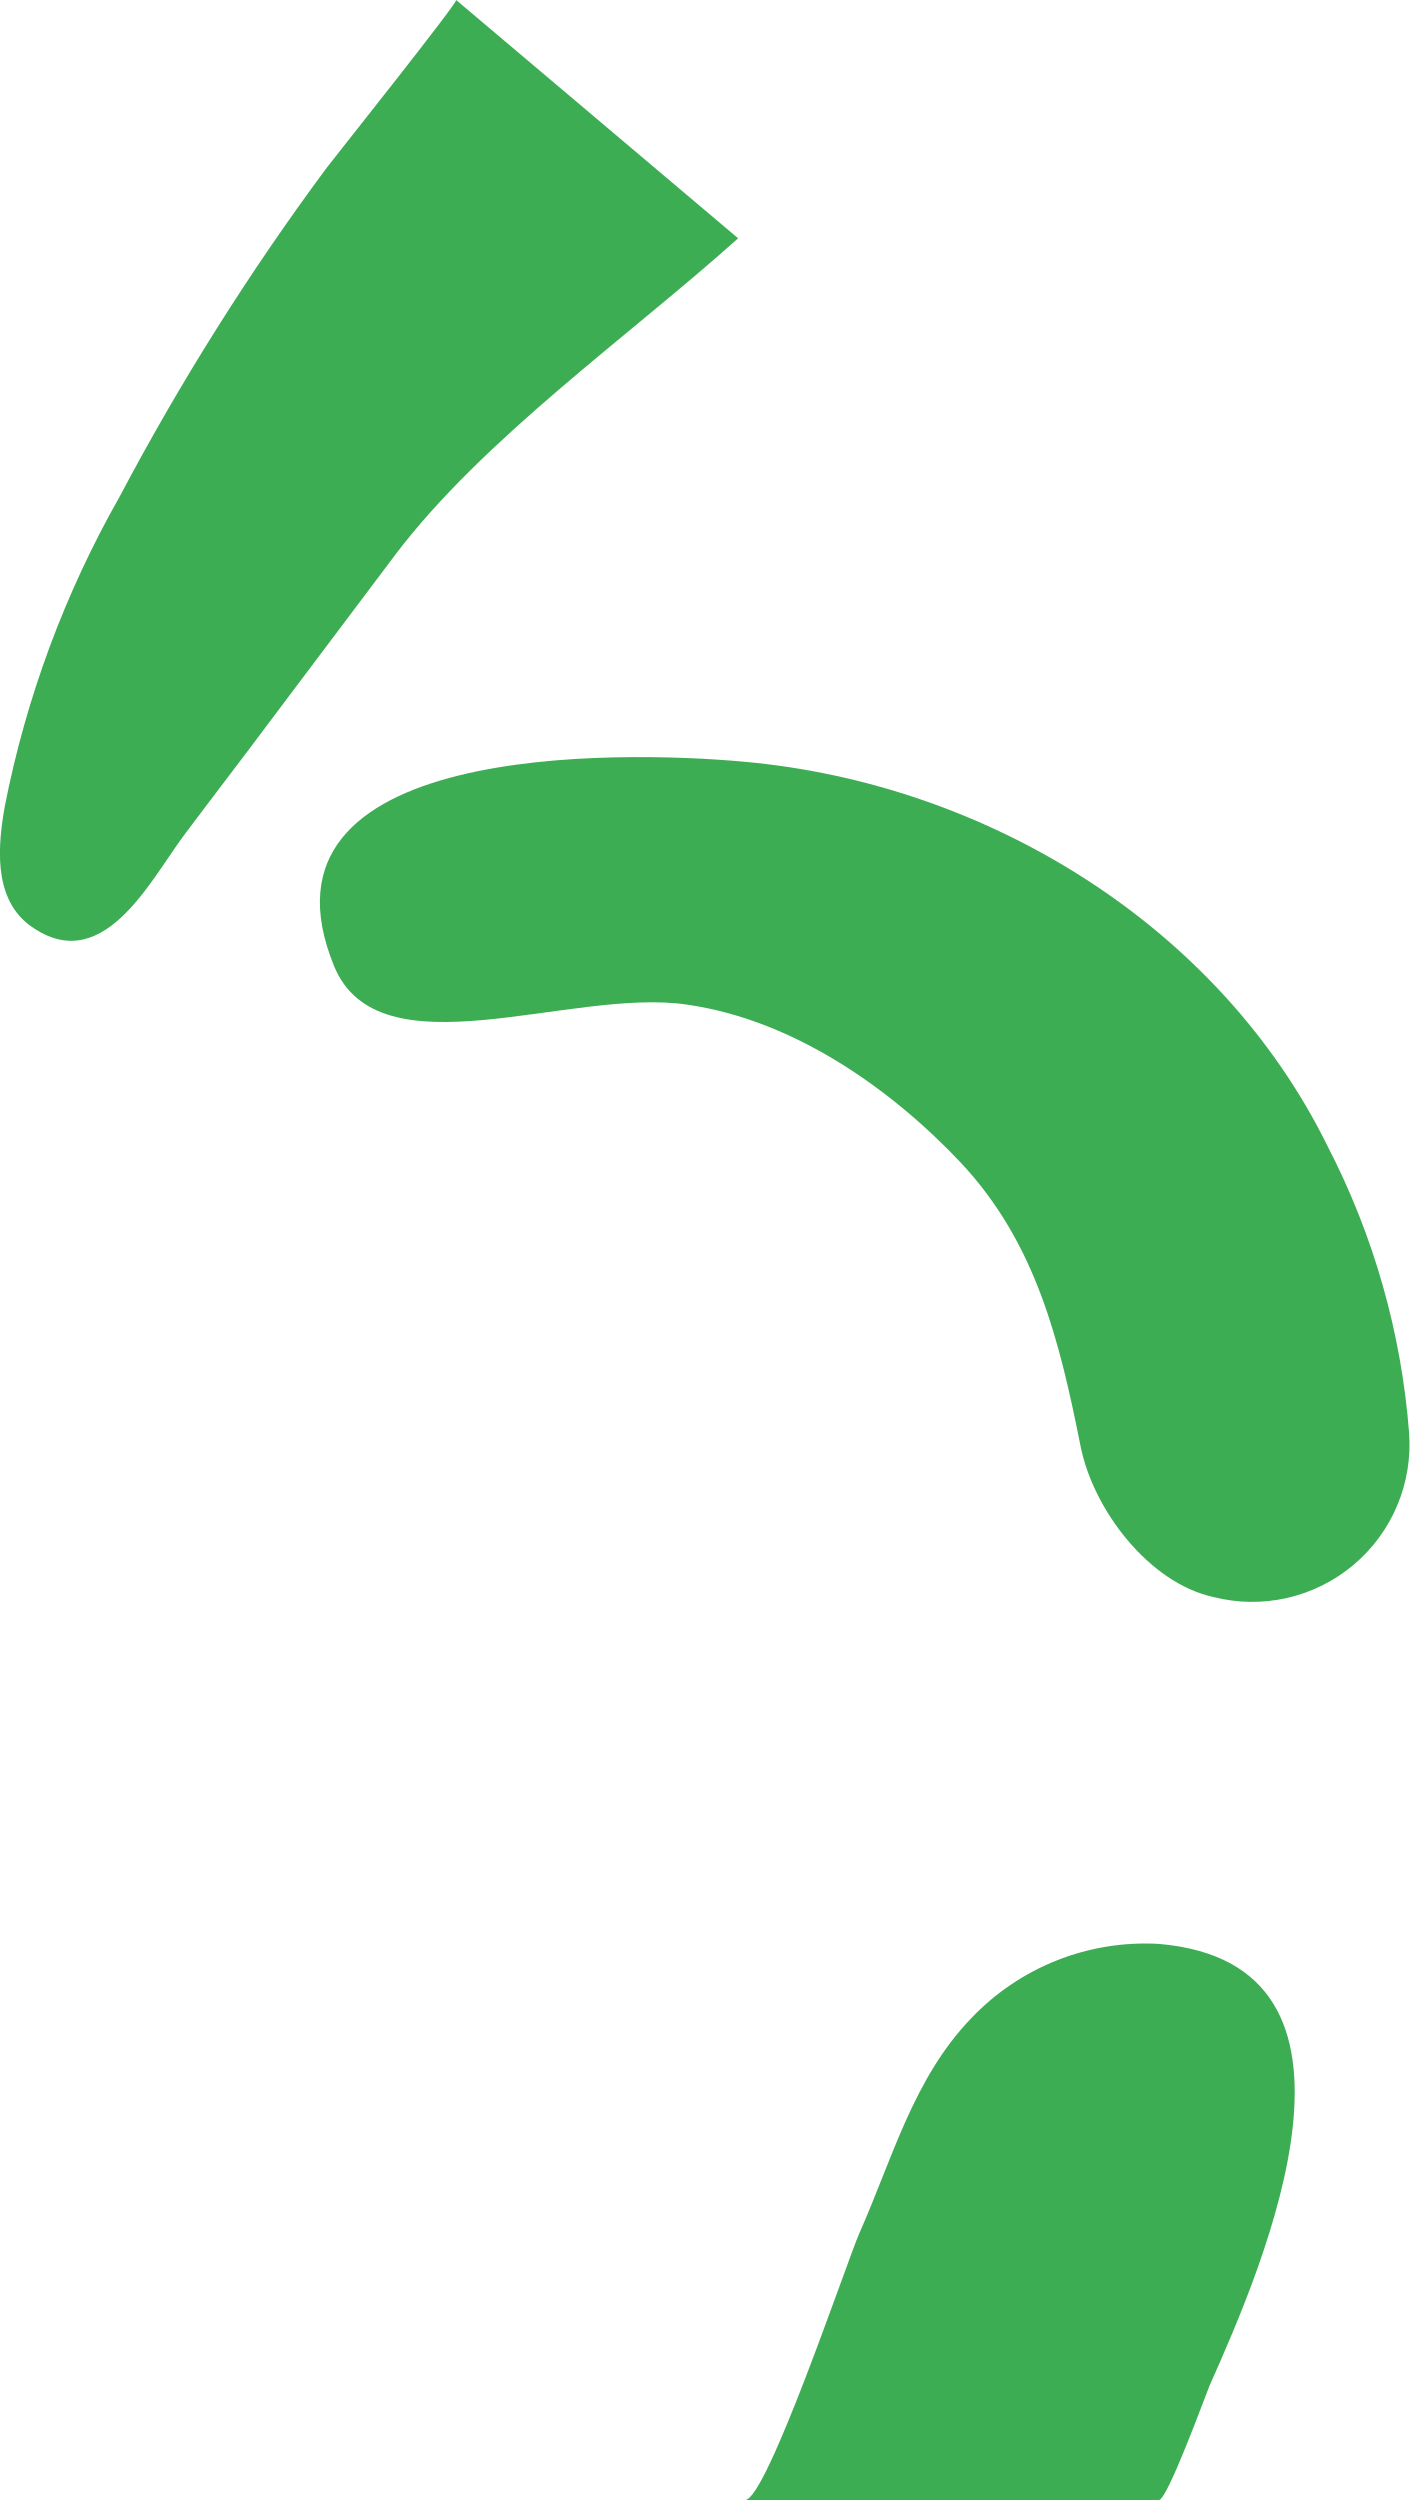
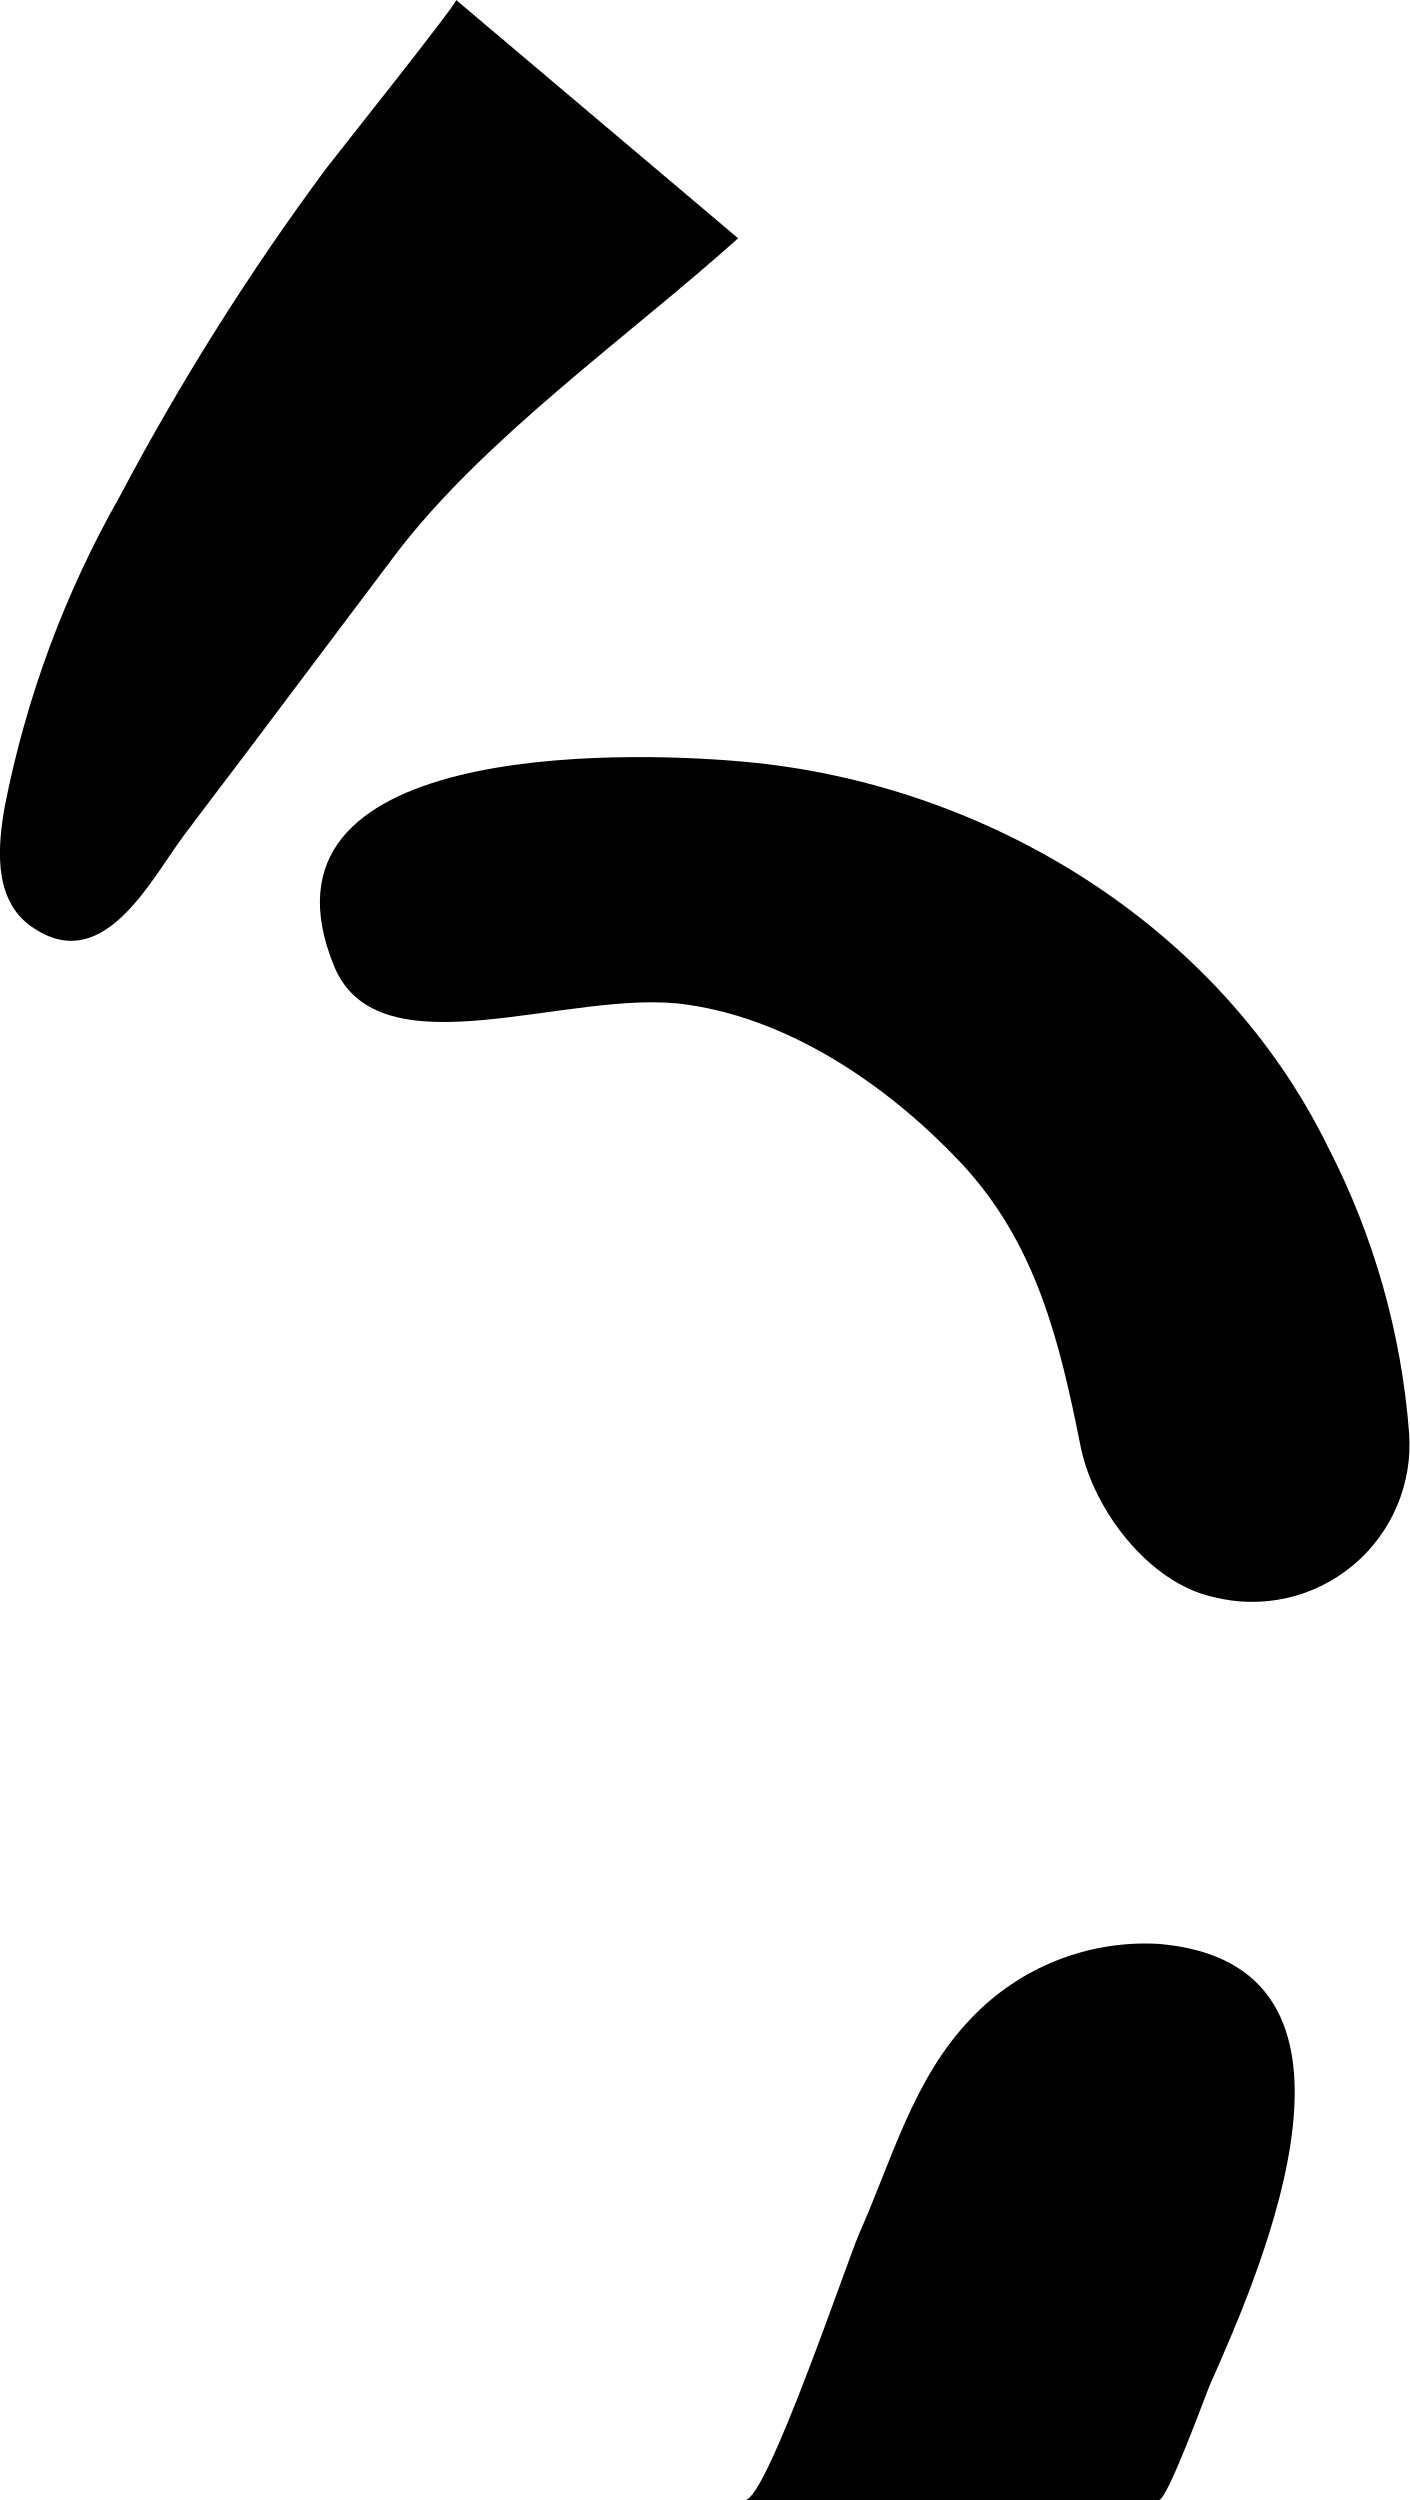
- <svg xmlns="http://www.w3.org/2000/svg" viewBox="0 0 50.33 89.28">
-   <defs>
-     <style>.cls-1{fill:#3dad54;}</style>
-   </defs>
+ <svg xmlns="http://www.w3.org/2000/svg" class="charlieapple-logo" viewBox="0 0 50.33 89.28">
+   <defs />
  <g id="Layer_2" data-name="Layer 2">
    <g id="Layer_1-2" data-name="Layer 1">
      <path class="cls-1" d="M16.29,0,26.36,8.51C22.47,12,17.24,15.68,14.11,19.82L9.8,25.55C8.72,27,7.64,28.4,6.57,29.83,5.34,31.48,3.62,35,1,33-.25,32-.07,30.16.17,28.8a36.69,36.69,0,0,1,4.1-11.06A91.43,91.43,0,0,1,11.66,6C12.06,5.48,16.37.07,16.29,0Z" />
      <path class="cls-1" d="M11.93,34.5c-3.27-8,10.21-7.7,14.61-7.3,8.68.77,17,5.85,20.88,13.75a26.76,26.76,0,0,1,2.9,10.2,5.62,5.62,0,0,1-7,5.88c-2.3-.51-4.28-3.12-4.73-5.38-.75-3.75-1.58-7.24-4.27-10.12-2.46-2.61-5.94-5.1-9.77-5.65C20.4,35.25,13.54,38.42,11.93,34.5Z" />
      <path class="cls-1" d="M26.61,89.28c.77,0,3.63-8.5,4.08-9.53,1.17-2.63,1.93-5.54,4-7.68a8.57,8.57,0,0,1,6.69-2.65c8.39.71,3.78,11.37,1.81,15.79-.13.31-1.5,4.07-1.8,4.07Z" />
    </g>
  </g>
</svg>
